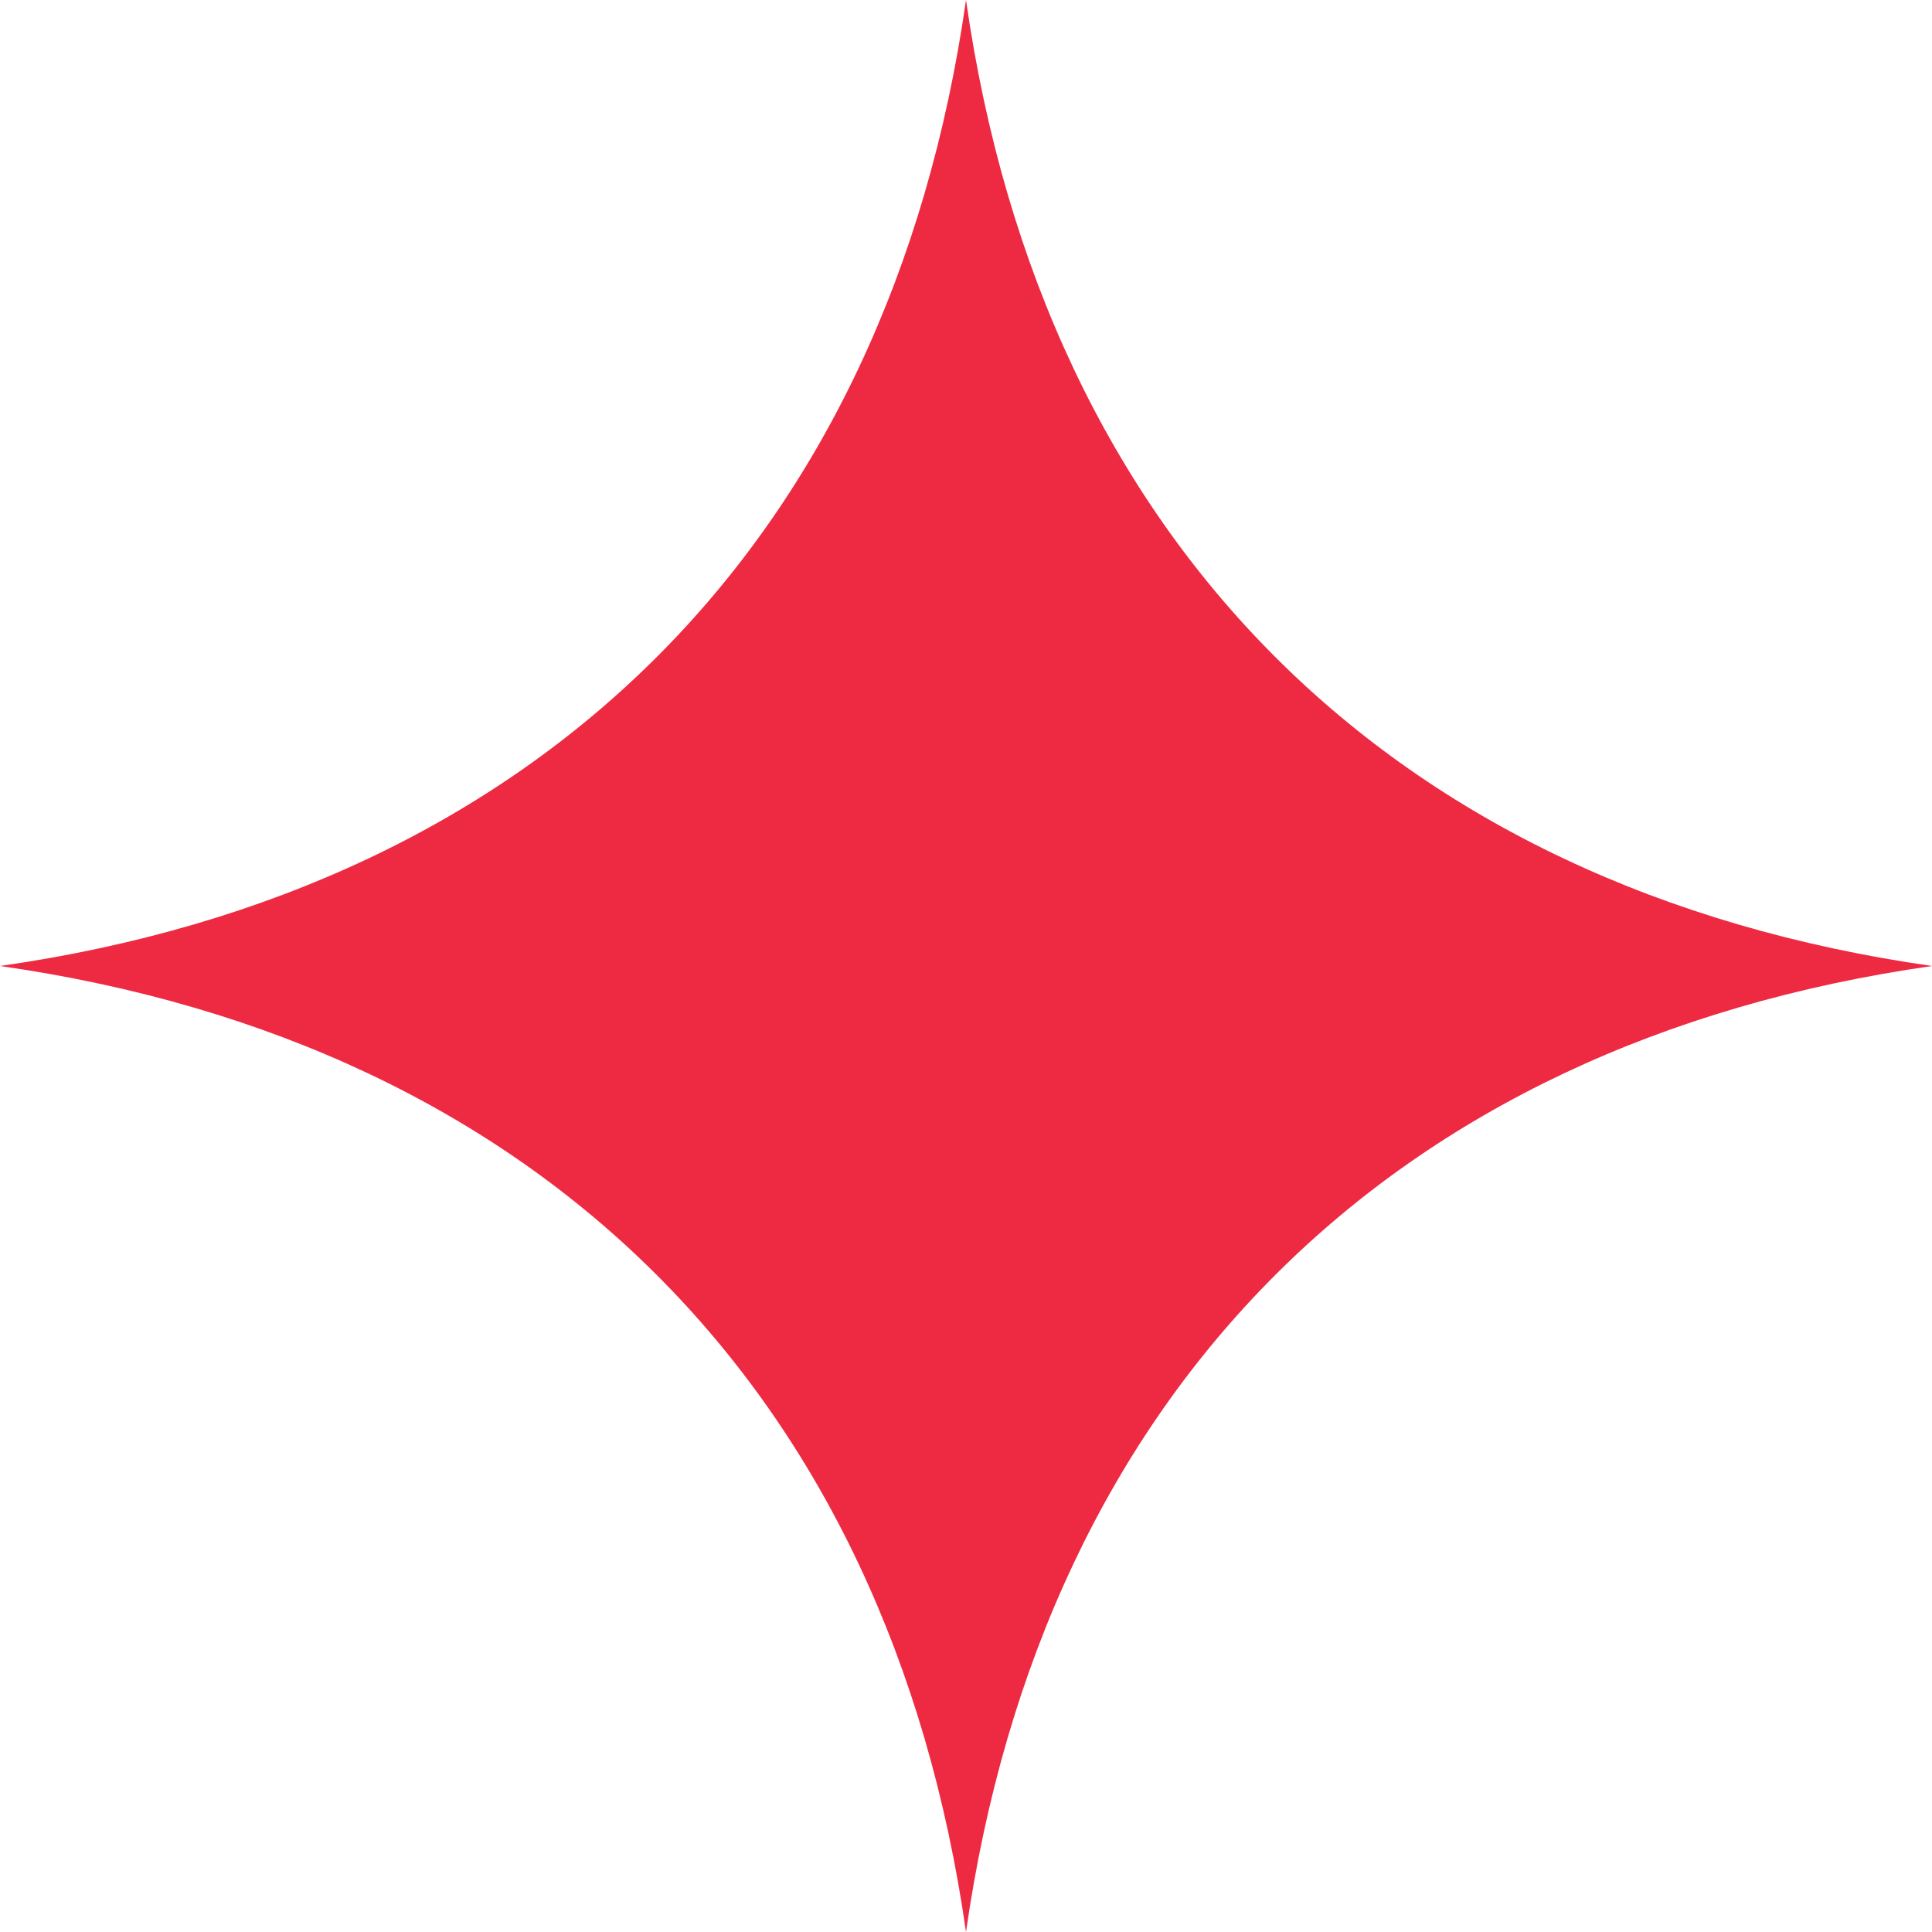
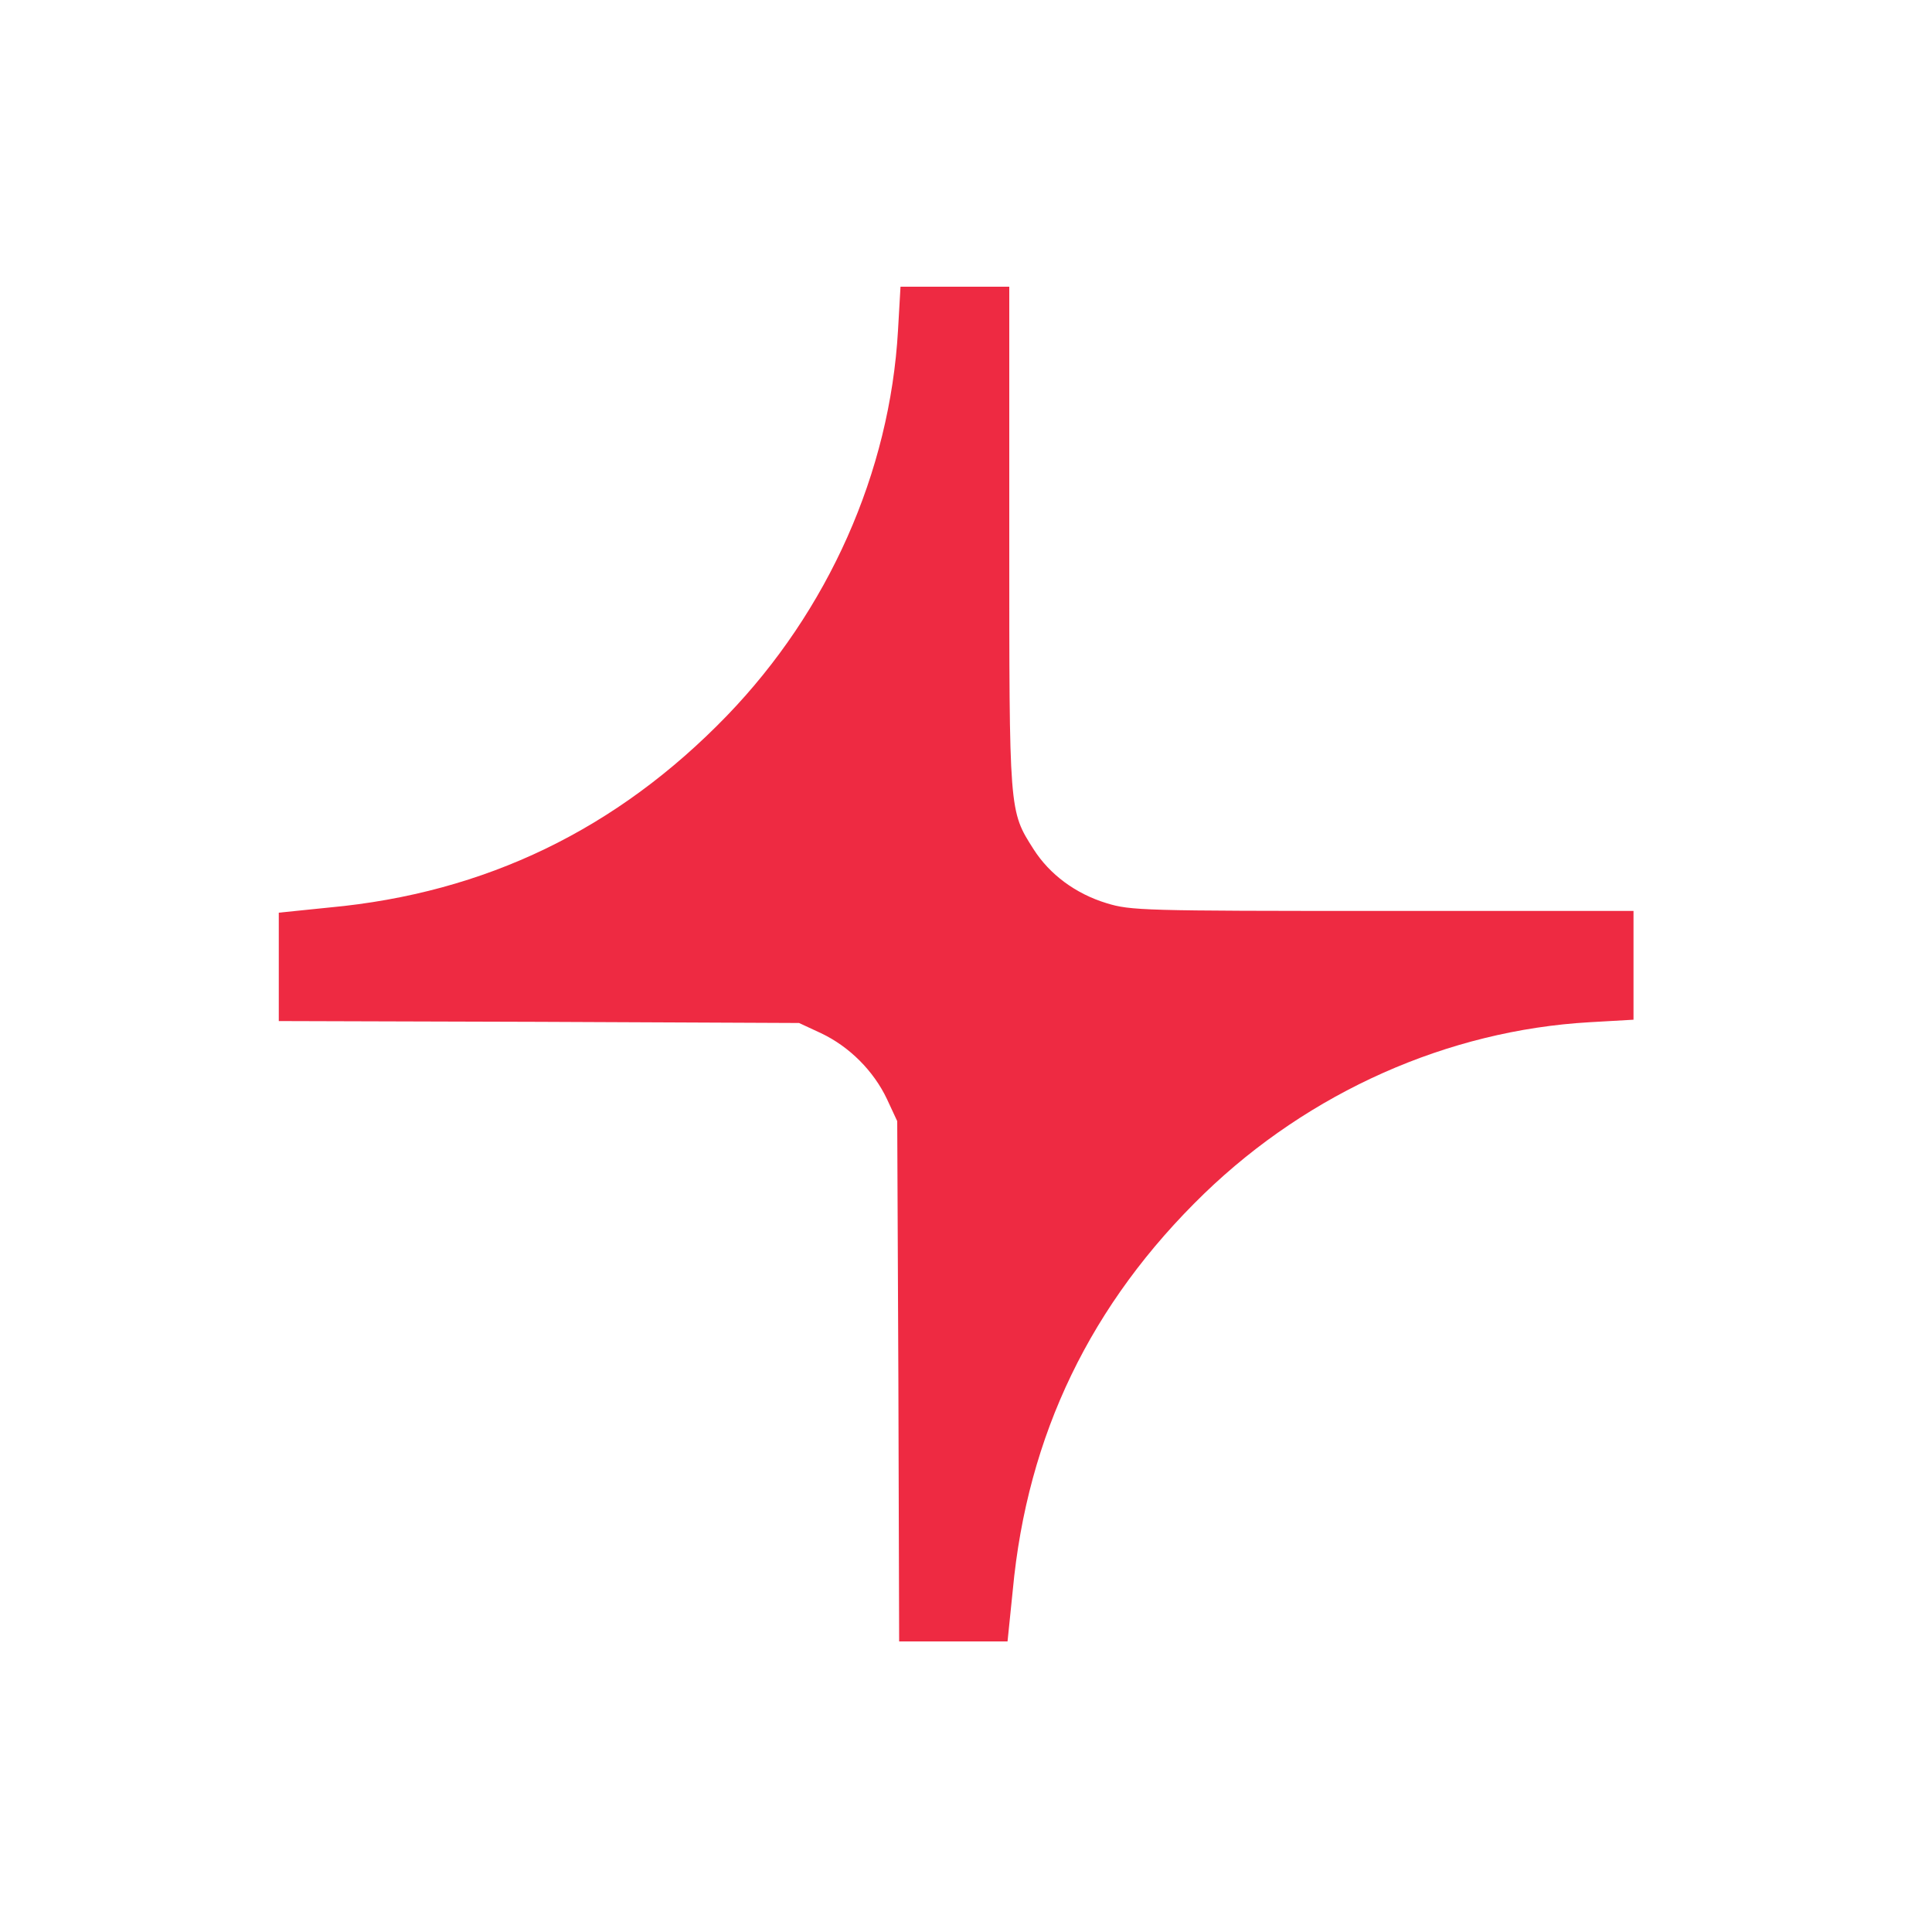
<svg xmlns="http://www.w3.org/2000/svg" viewBox="0 0 100 100" role="img" aria-label="Símbolo FMP">
-   <path fill="#EE2A42" d="M50 0 C54 28 72 46 100 50 C72 54 54 72 50 100 C46 72 28 54 0 50 C28 46 46 28 50 0 Z" />
+   <path fill="#EE2A42" d="M46.48 17.11 C46.06 24.45 42.87 31.61 37.62 37.05 C31.93 42.93 25.12 46.22 17.07 46.97 L14.43 47.24 L14.43 50.04 L14.43 52.85 L27.91 52.89 L41.36 52.95 L42.5 53.48 C43.96 54.17 45.22 55.43 45.91 56.89 L46.44 58.03 L46.5 71.5 L46.54 84.96 L49.35 84.96 L52.15 84.96 L52.42 82.32 C53.17 74.27 56.46 67.46 62.34 61.77 C67.78 56.52 74.94 53.33 82.28 52.91 L84.55 52.78 L84.55 49.96 L84.55 47.15 L71.57 47.15 C59.17 47.15 58.52 47.13 57.28 46.75 C55.67 46.26 54.33 45.26 53.5 43.96 C52.22 41.95 52.24 42.09 52.24 27.8 L52.24 14.84 L49.43 14.84 L46.61 14.84 L46.48 17.11Z" />
</svg>
